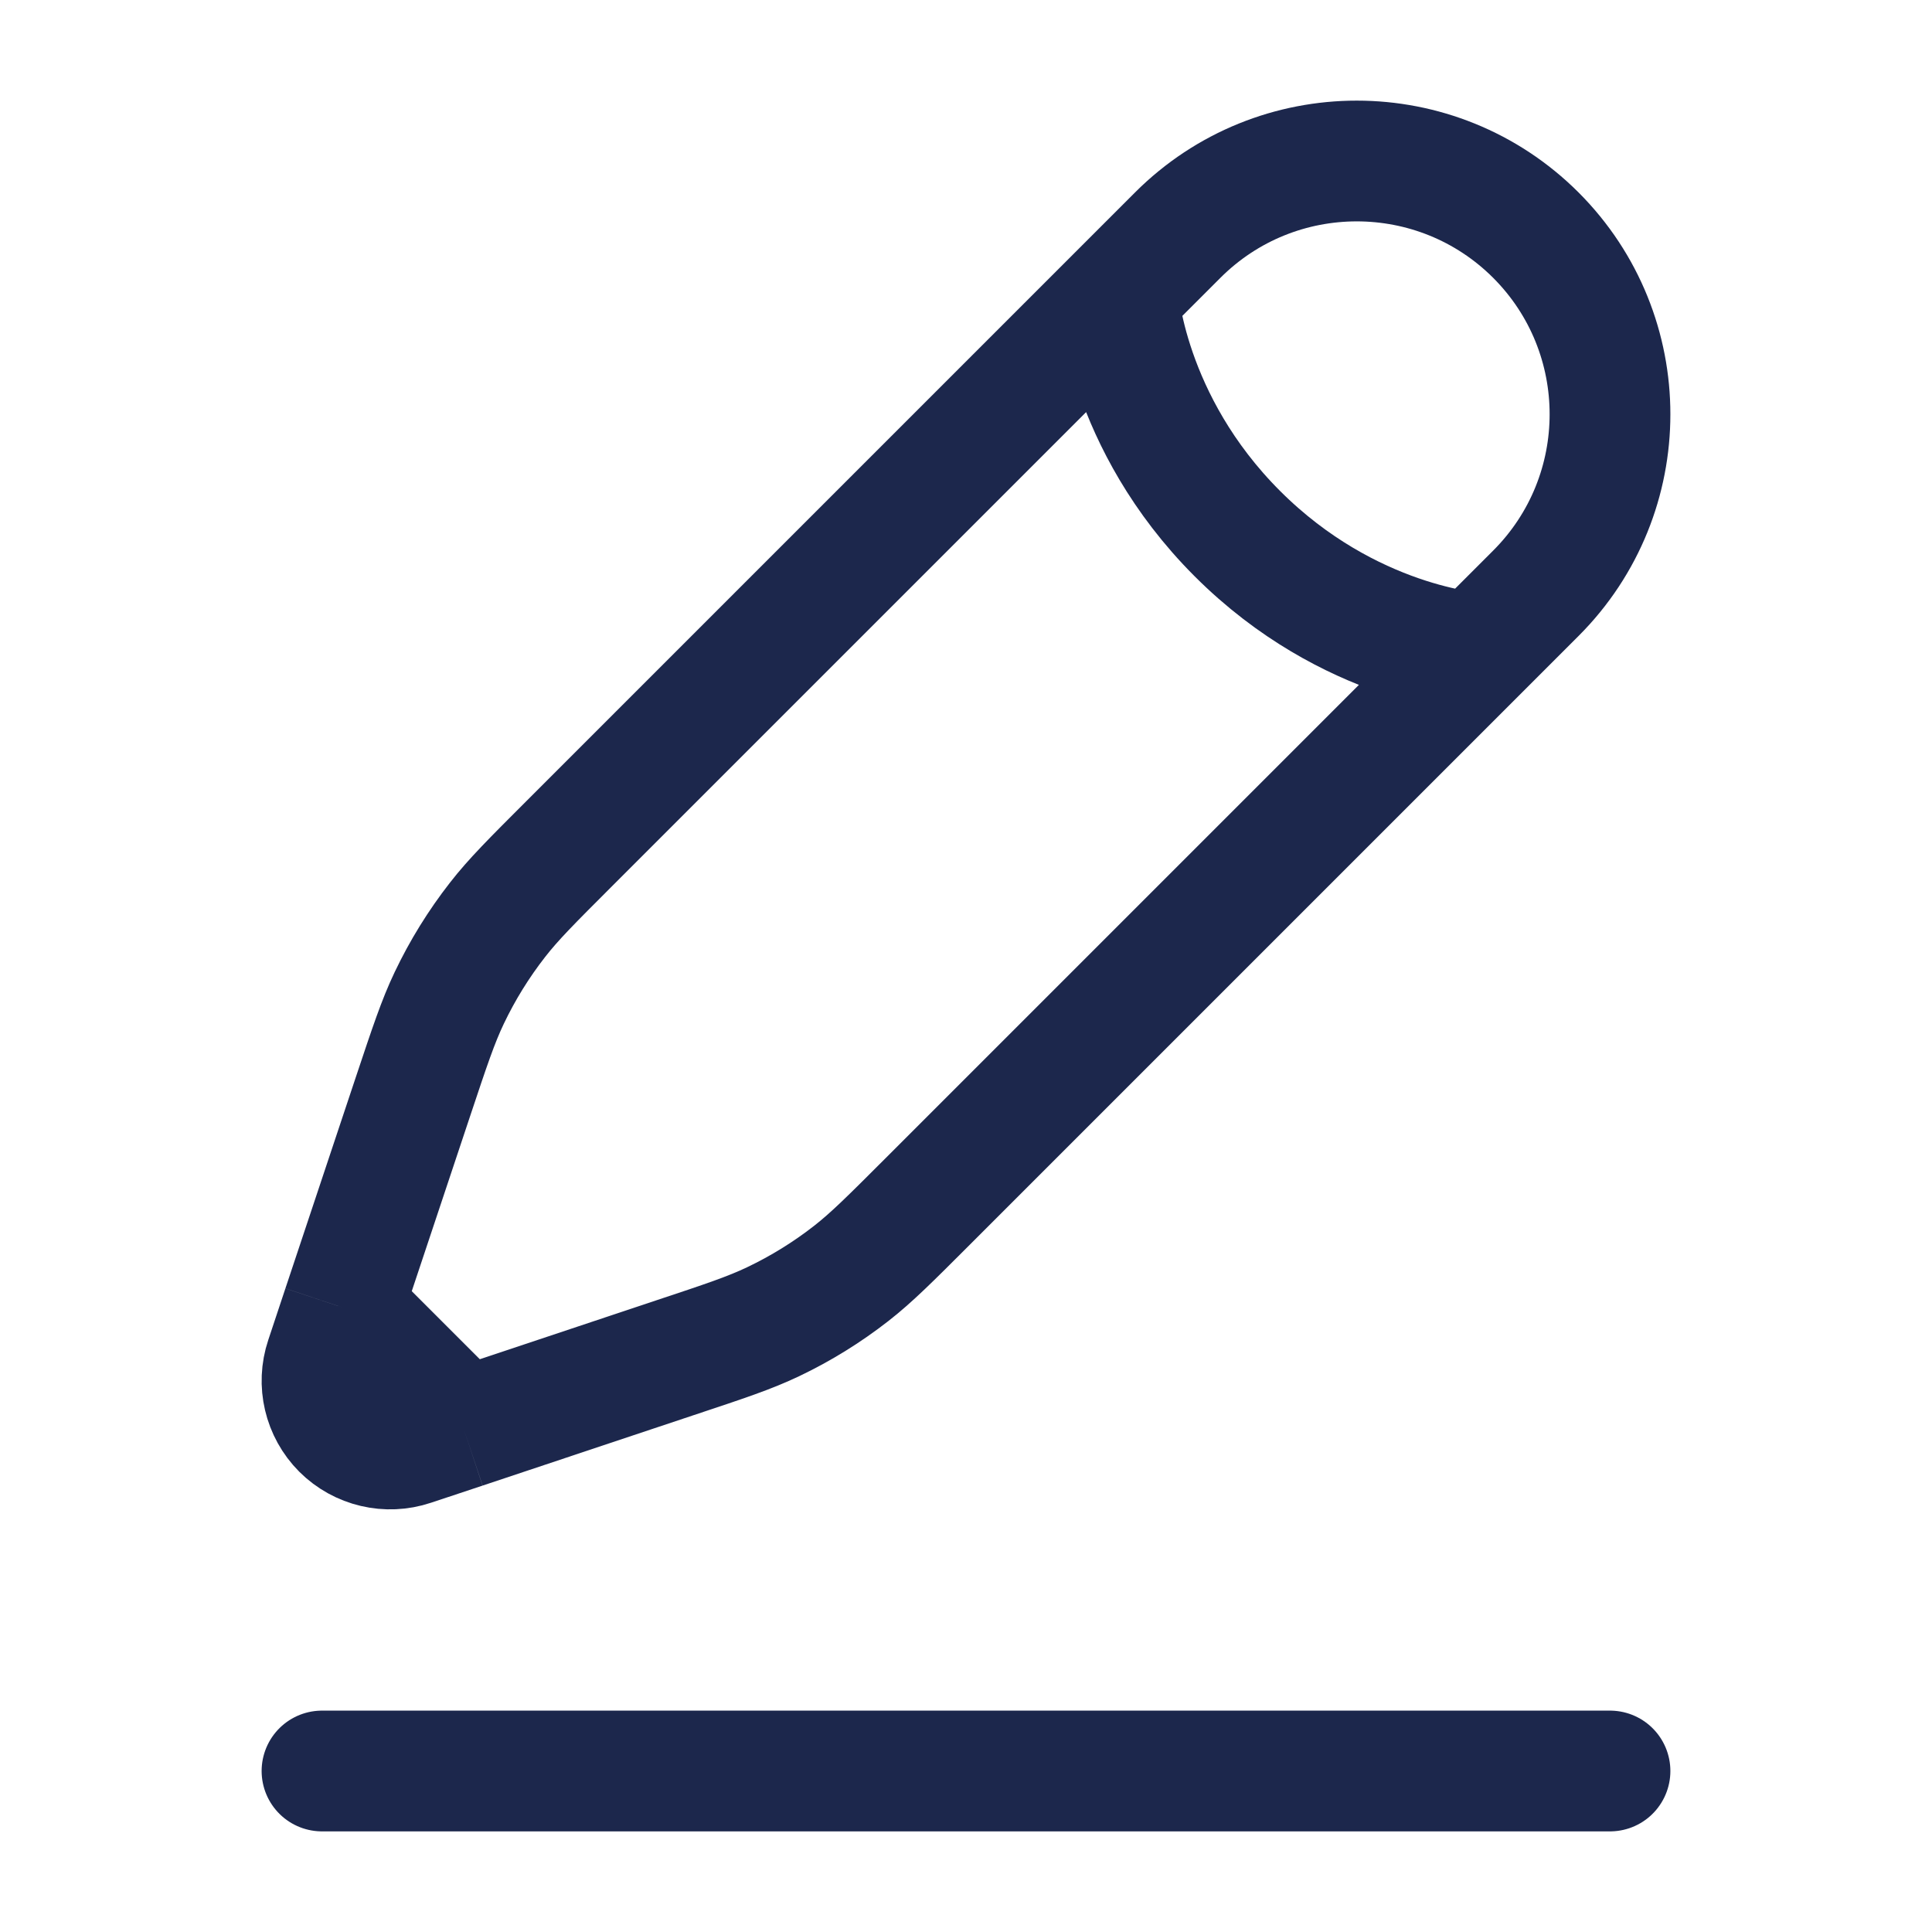
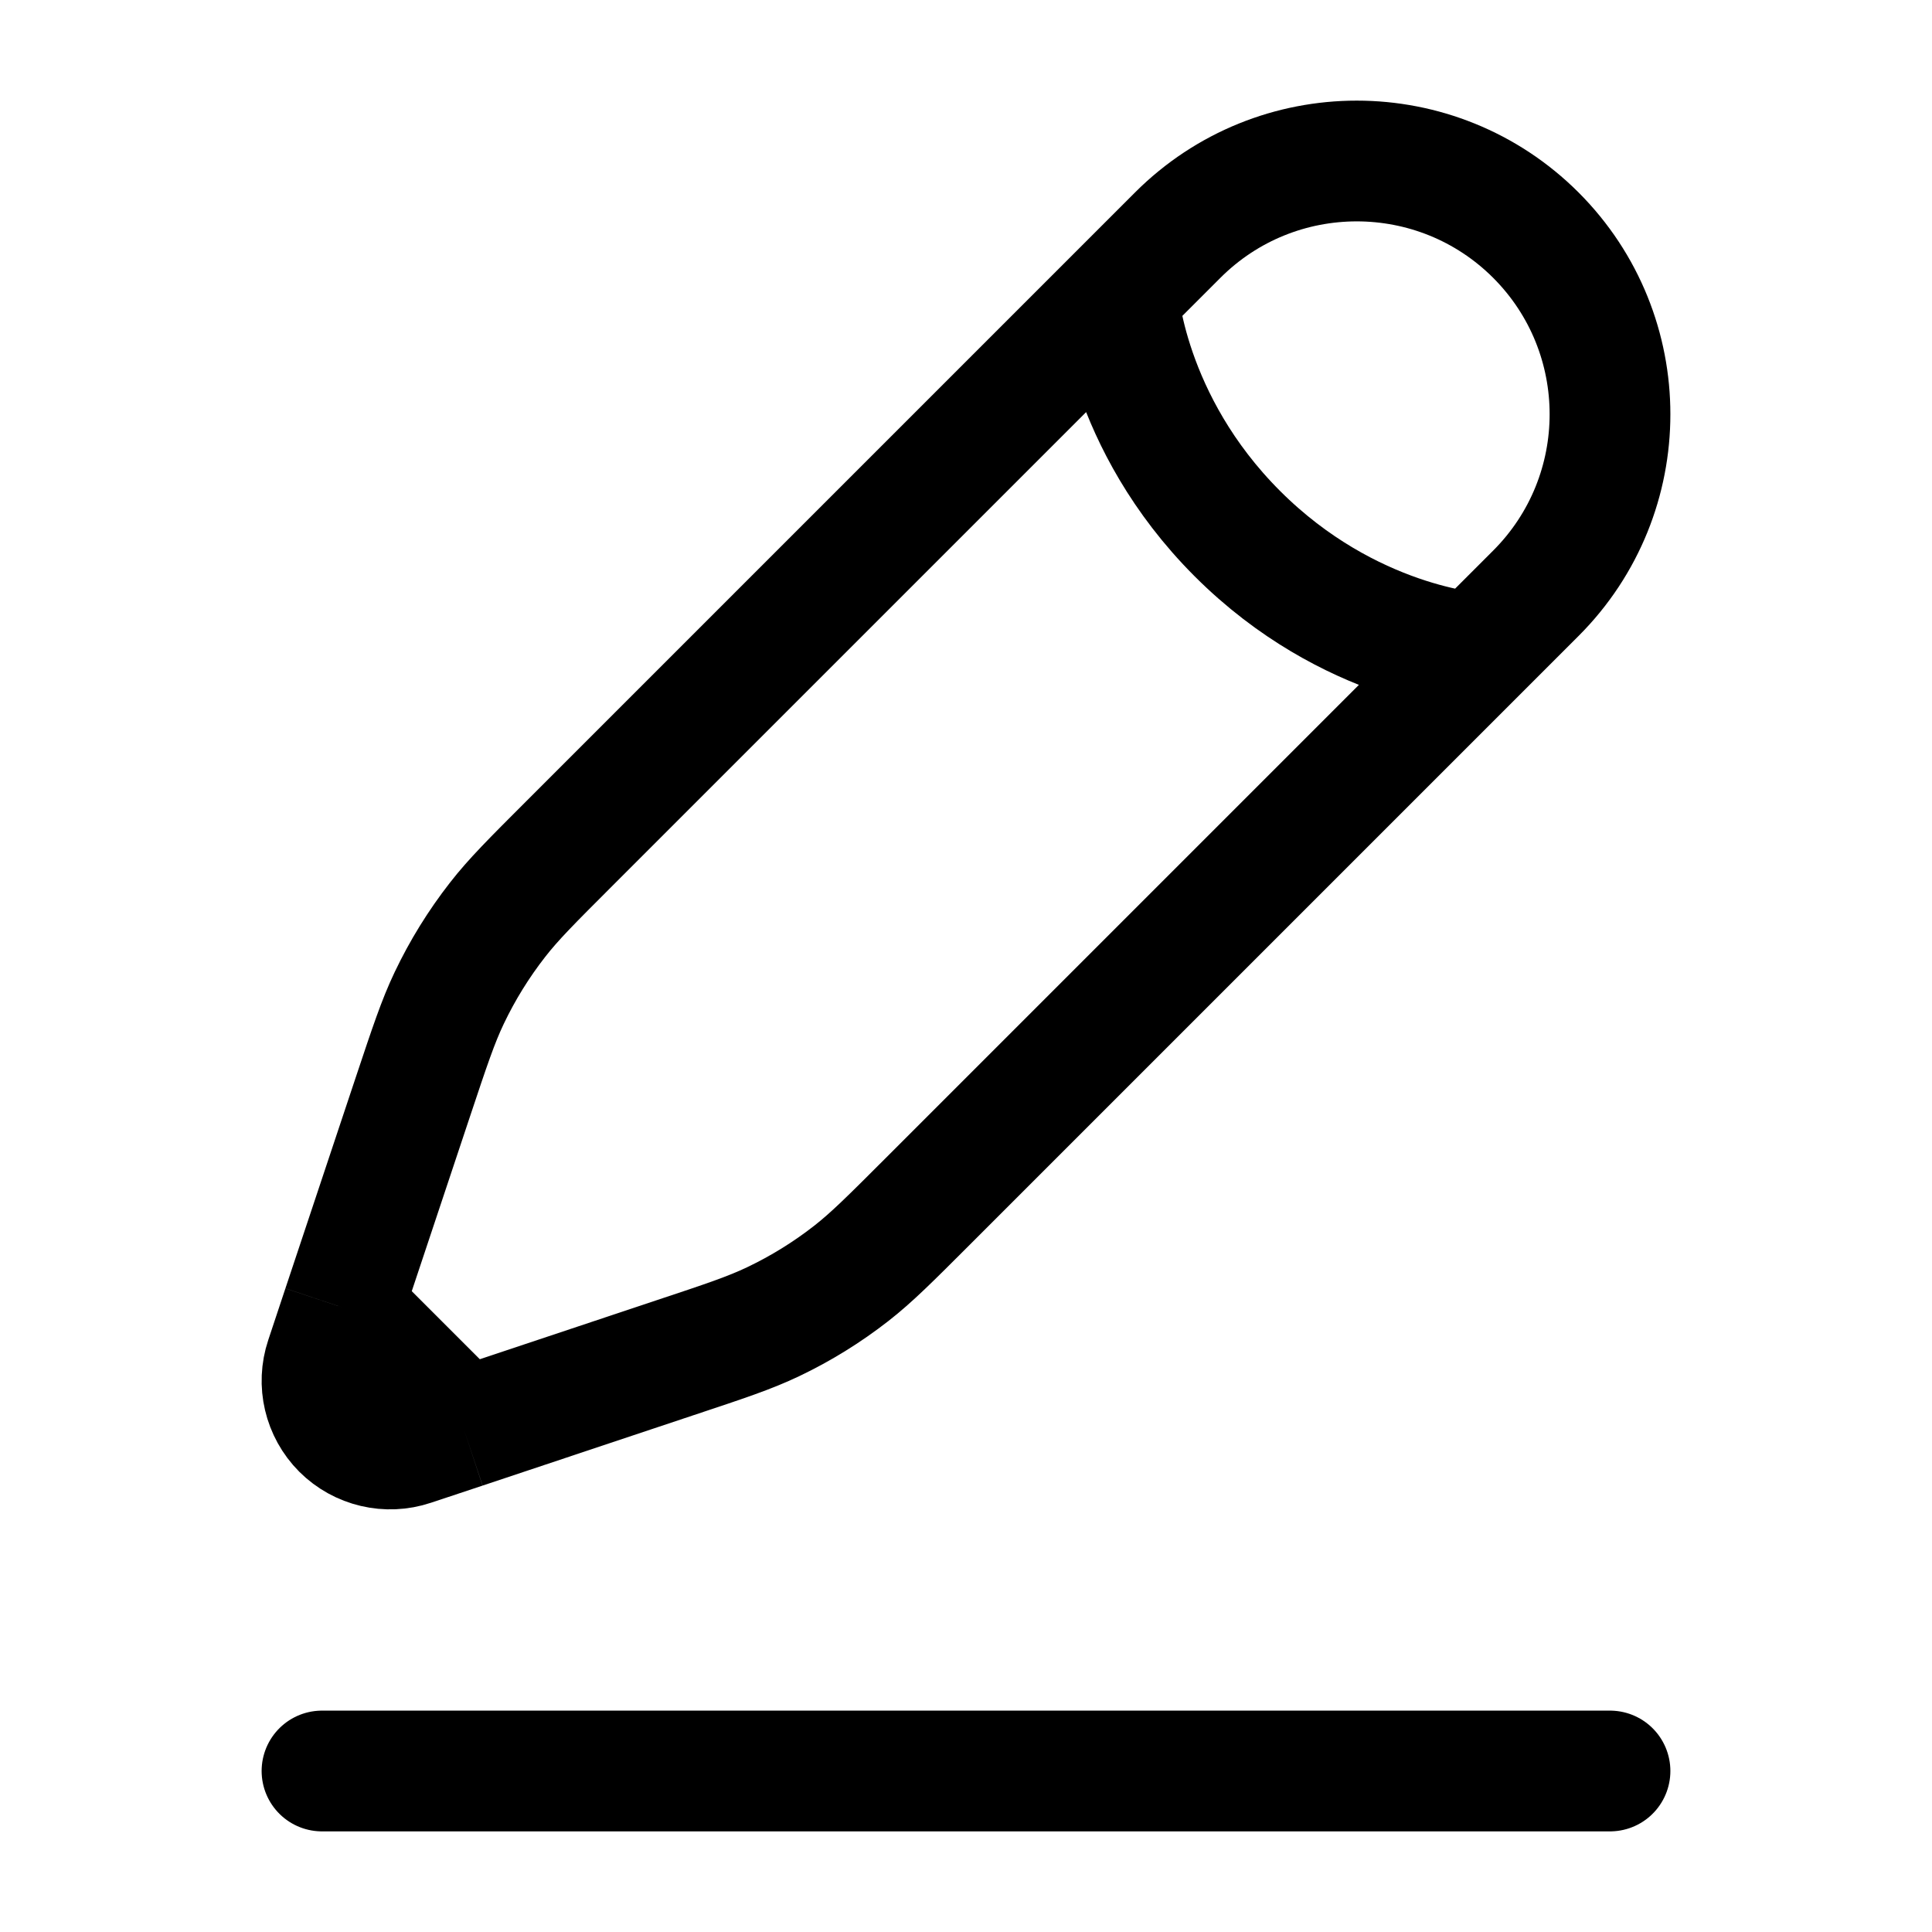
<svg xmlns="http://www.w3.org/2000/svg" width="800px" height="800px" viewBox="0 0 24 24" fill="none">
-   <path d="M4 22H20" stroke="#1C274C" stroke-width="1.5" stroke-linecap="round" />
-   <path d="M13.888 3.663L14.63 2.921C15.858 1.693 17.85 1.693 19.079 2.921C20.307 4.15 20.307 6.142 19.079 7.37L18.337 8.112M13.888 3.663C13.888 3.663 13.981 5.239 15.371 6.629C16.761 8.019 18.337 8.112 18.337 8.112M13.888 3.663L7.071 10.48C6.609 10.942 6.378 11.172 6.18 11.427C5.946 11.727 5.745 12.052 5.581 12.396C5.442 12.687 5.339 12.997 5.132 13.617L4.257 16.242M18.337 8.112L11.52 14.929C11.058 15.391 10.828 15.621 10.573 15.82C10.273 16.054 9.948 16.255 9.604 16.419C9.313 16.558 9.003 16.661 8.383 16.867L5.758 17.743M5.758 17.743L5.117 17.956C4.812 18.058 4.476 17.979 4.248 17.752C4.021 17.524 3.942 17.188 4.044 16.883L4.257 16.242M5.758 17.743L4.257 16.242" stroke="#1C274C" stroke-width="1.5" />
+   <path d="M4 22H20" stroke="currentColor" stroke-width="1.5" stroke-linecap="round" />
+   <path d="M13.888 3.663L14.63 2.921C15.858 1.693 17.85 1.693 19.079 2.921C20.307 4.15 20.307 6.142 19.079 7.37L18.337 8.112M13.888 3.663C13.888 3.663 13.981 5.239 15.371 6.629C16.761 8.019 18.337 8.112 18.337 8.112M13.888 3.663L7.071 10.48C6.609 10.942 6.378 11.172 6.18 11.427C5.946 11.727 5.745 12.052 5.581 12.396C5.442 12.687 5.339 12.997 5.132 13.617L4.257 16.242M18.337 8.112L11.52 14.929C11.058 15.391 10.828 15.621 10.573 15.82C10.273 16.054 9.948 16.255 9.604 16.419C9.313 16.558 9.003 16.661 8.383 16.867L5.758 17.743M5.758 17.743L5.117 17.956C4.812 18.058 4.476 17.979 4.248 17.752C4.021 17.524 3.942 17.188 4.044 16.883L4.257 16.242M5.758 17.743L4.257 16.242" stroke="currentColor" stroke-width="1.5" />
</svg>
